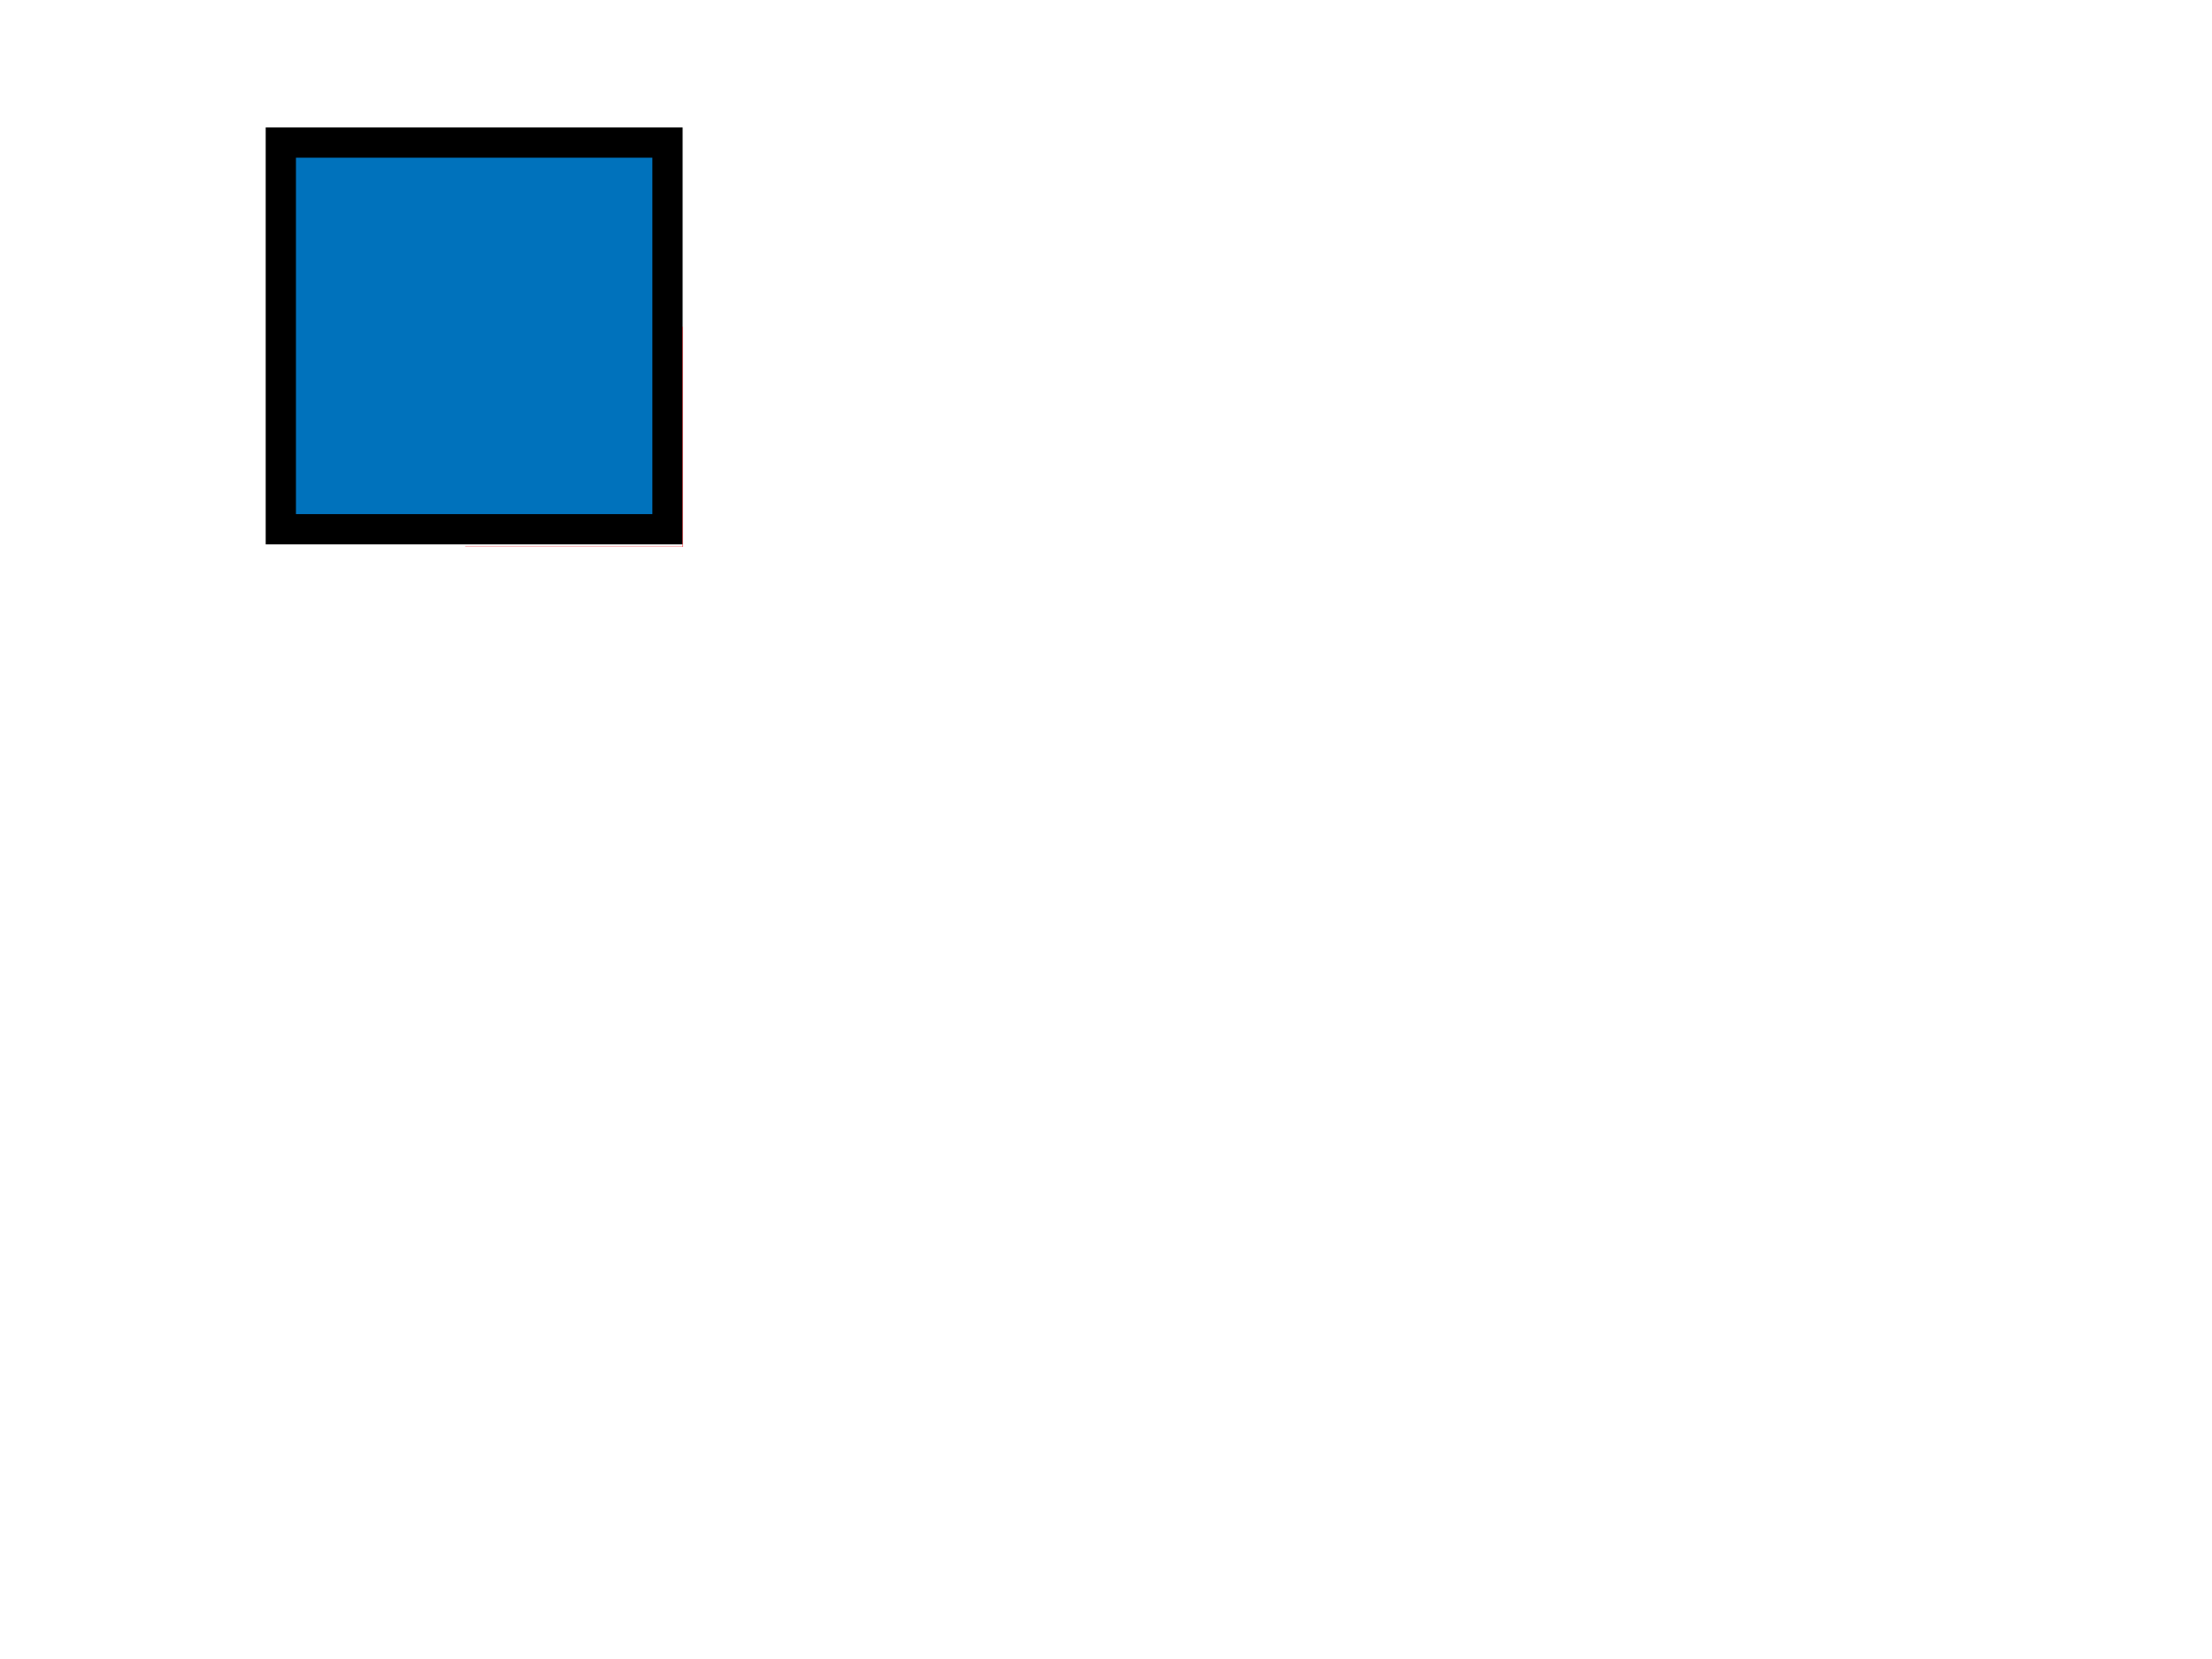
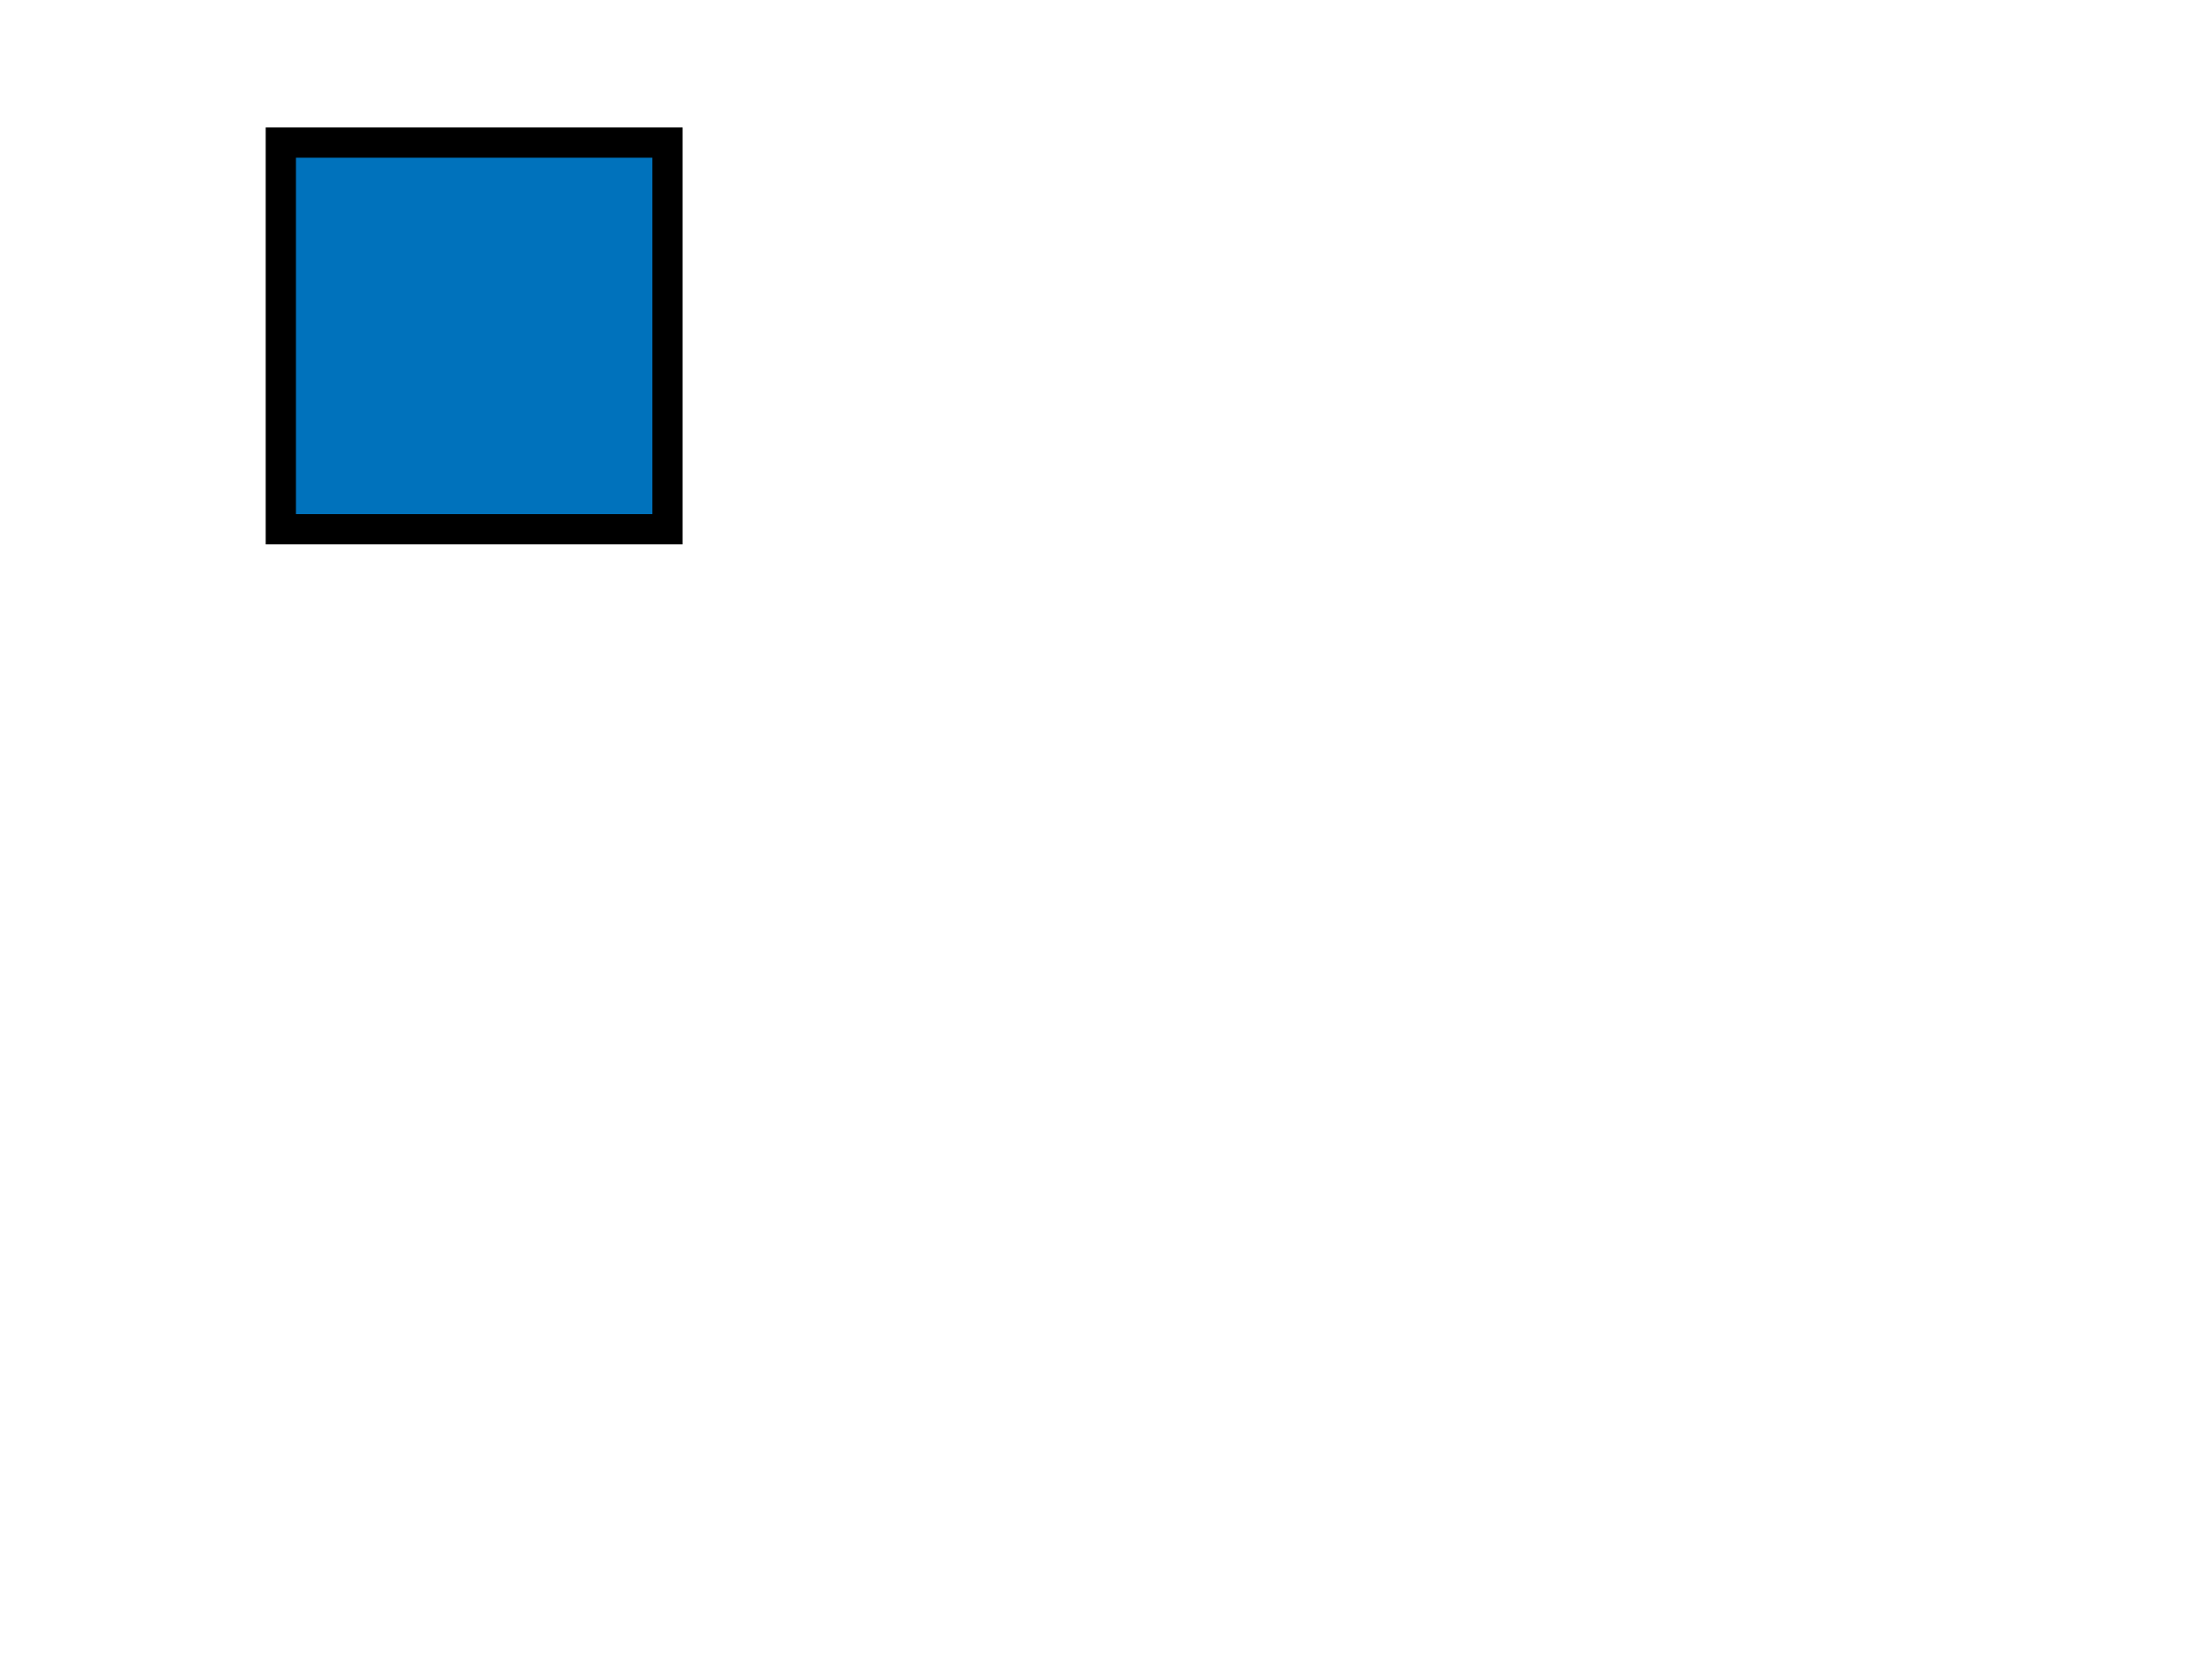
<svg xmlns="http://www.w3.org/2000/svg" preserveAspectRatio="none" width="1024" height="768" viewBox="0 0 1024 768">
  <defs>
    <style>
      .cls-1, .cls-2 {
        fill: #0072bc;
        stroke: #000;
        stroke-width: 14px;
      }

      .cls-1 {
        filter: url(#opacity-invert-1);
      }

      .cls-3 {
        fill: #ed1c24;
        mask: url(#mask-1);
      }
    </style>
    <filter id="opacity-invert-1" width="100%" height="100%" filterUnits="userSpaceOnUse" color-interpolation-filters="sRGB">
      <feColorMatrix values="1 0 0 0 0 0 1 0 0 0 0 0 1 0 0 0 0 0 -8 1" result="only0" />
      <feComposite in="SourceGraphic" in2="only0" />
      <feColorMatrix values="1 0 0 0 0 0 1 0 0 0 0 0 1 0 0 0 0 0 -1 1" />
    </filter>
-     <mask style="mask-type:alpha" id="mask-1">
+     <mask id="mask-1">
      <rect x="130" y="67" width="179" height="179" class="cls-1" />
    </mask>
  </defs>
  <rect x="130" y="66" width="179" height="179" class="cls-2" />
  <circle cx="309" cy="245" r="94" class="cls-3" />
</svg>
